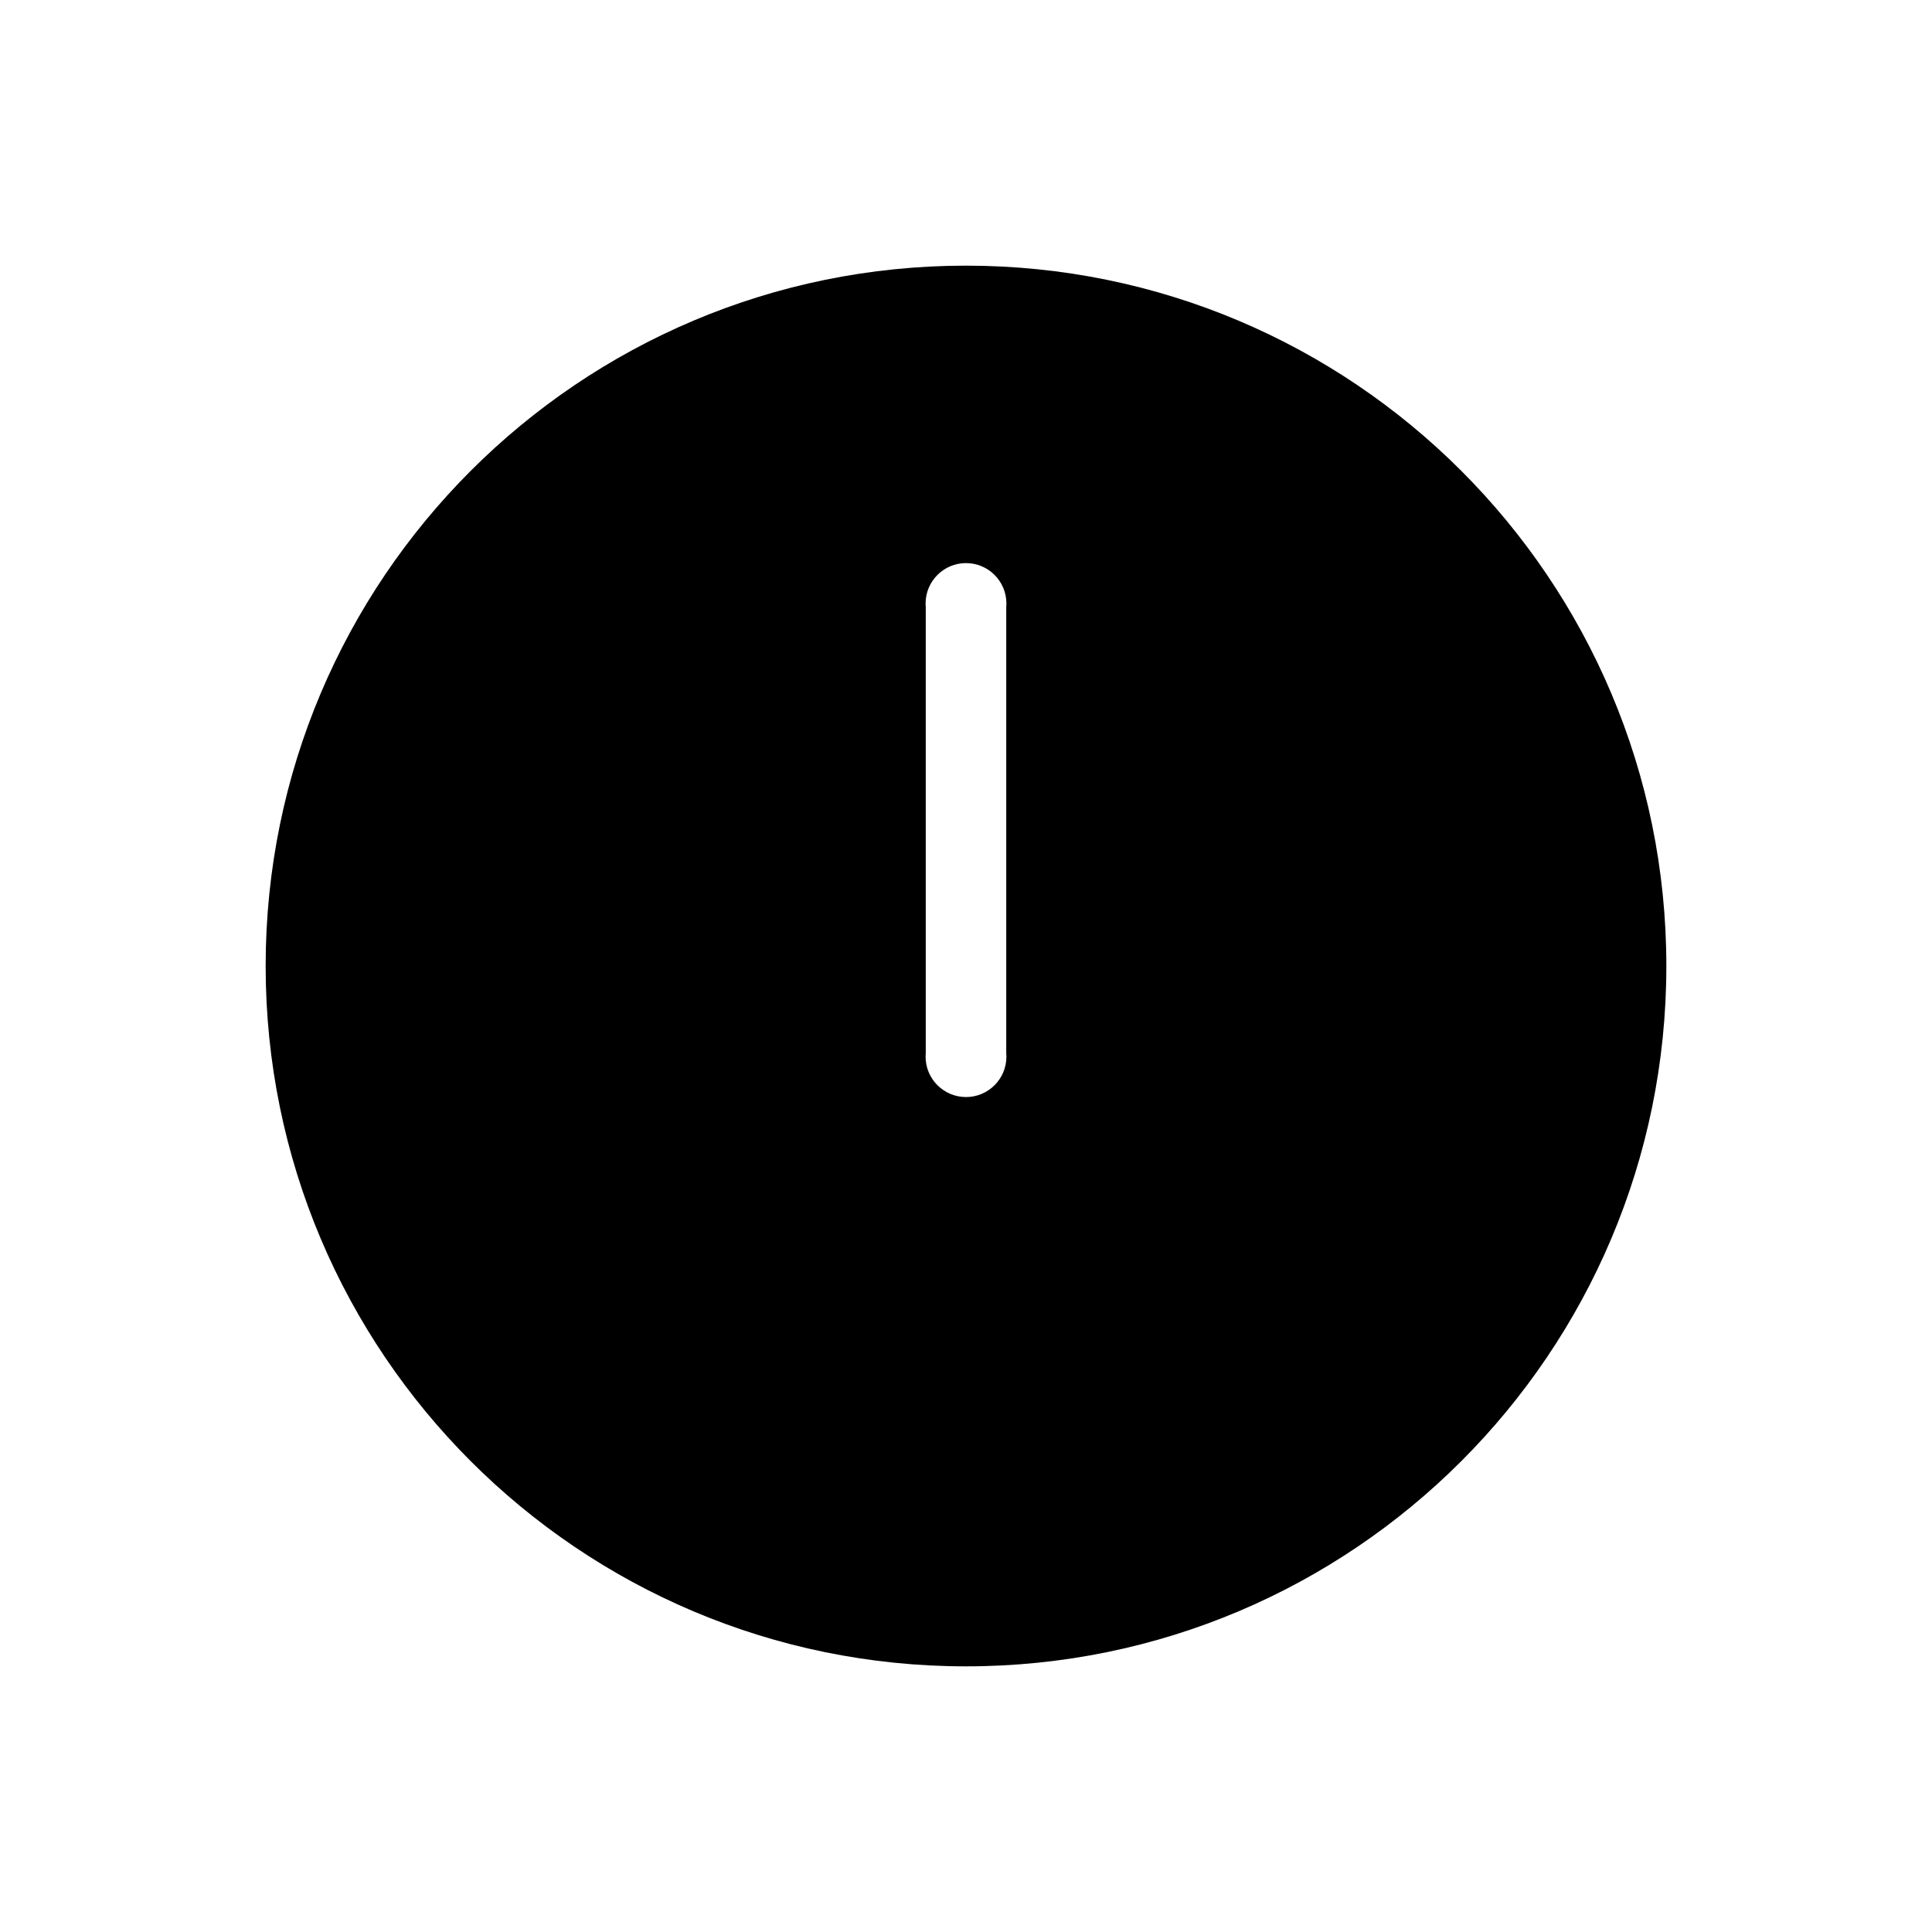
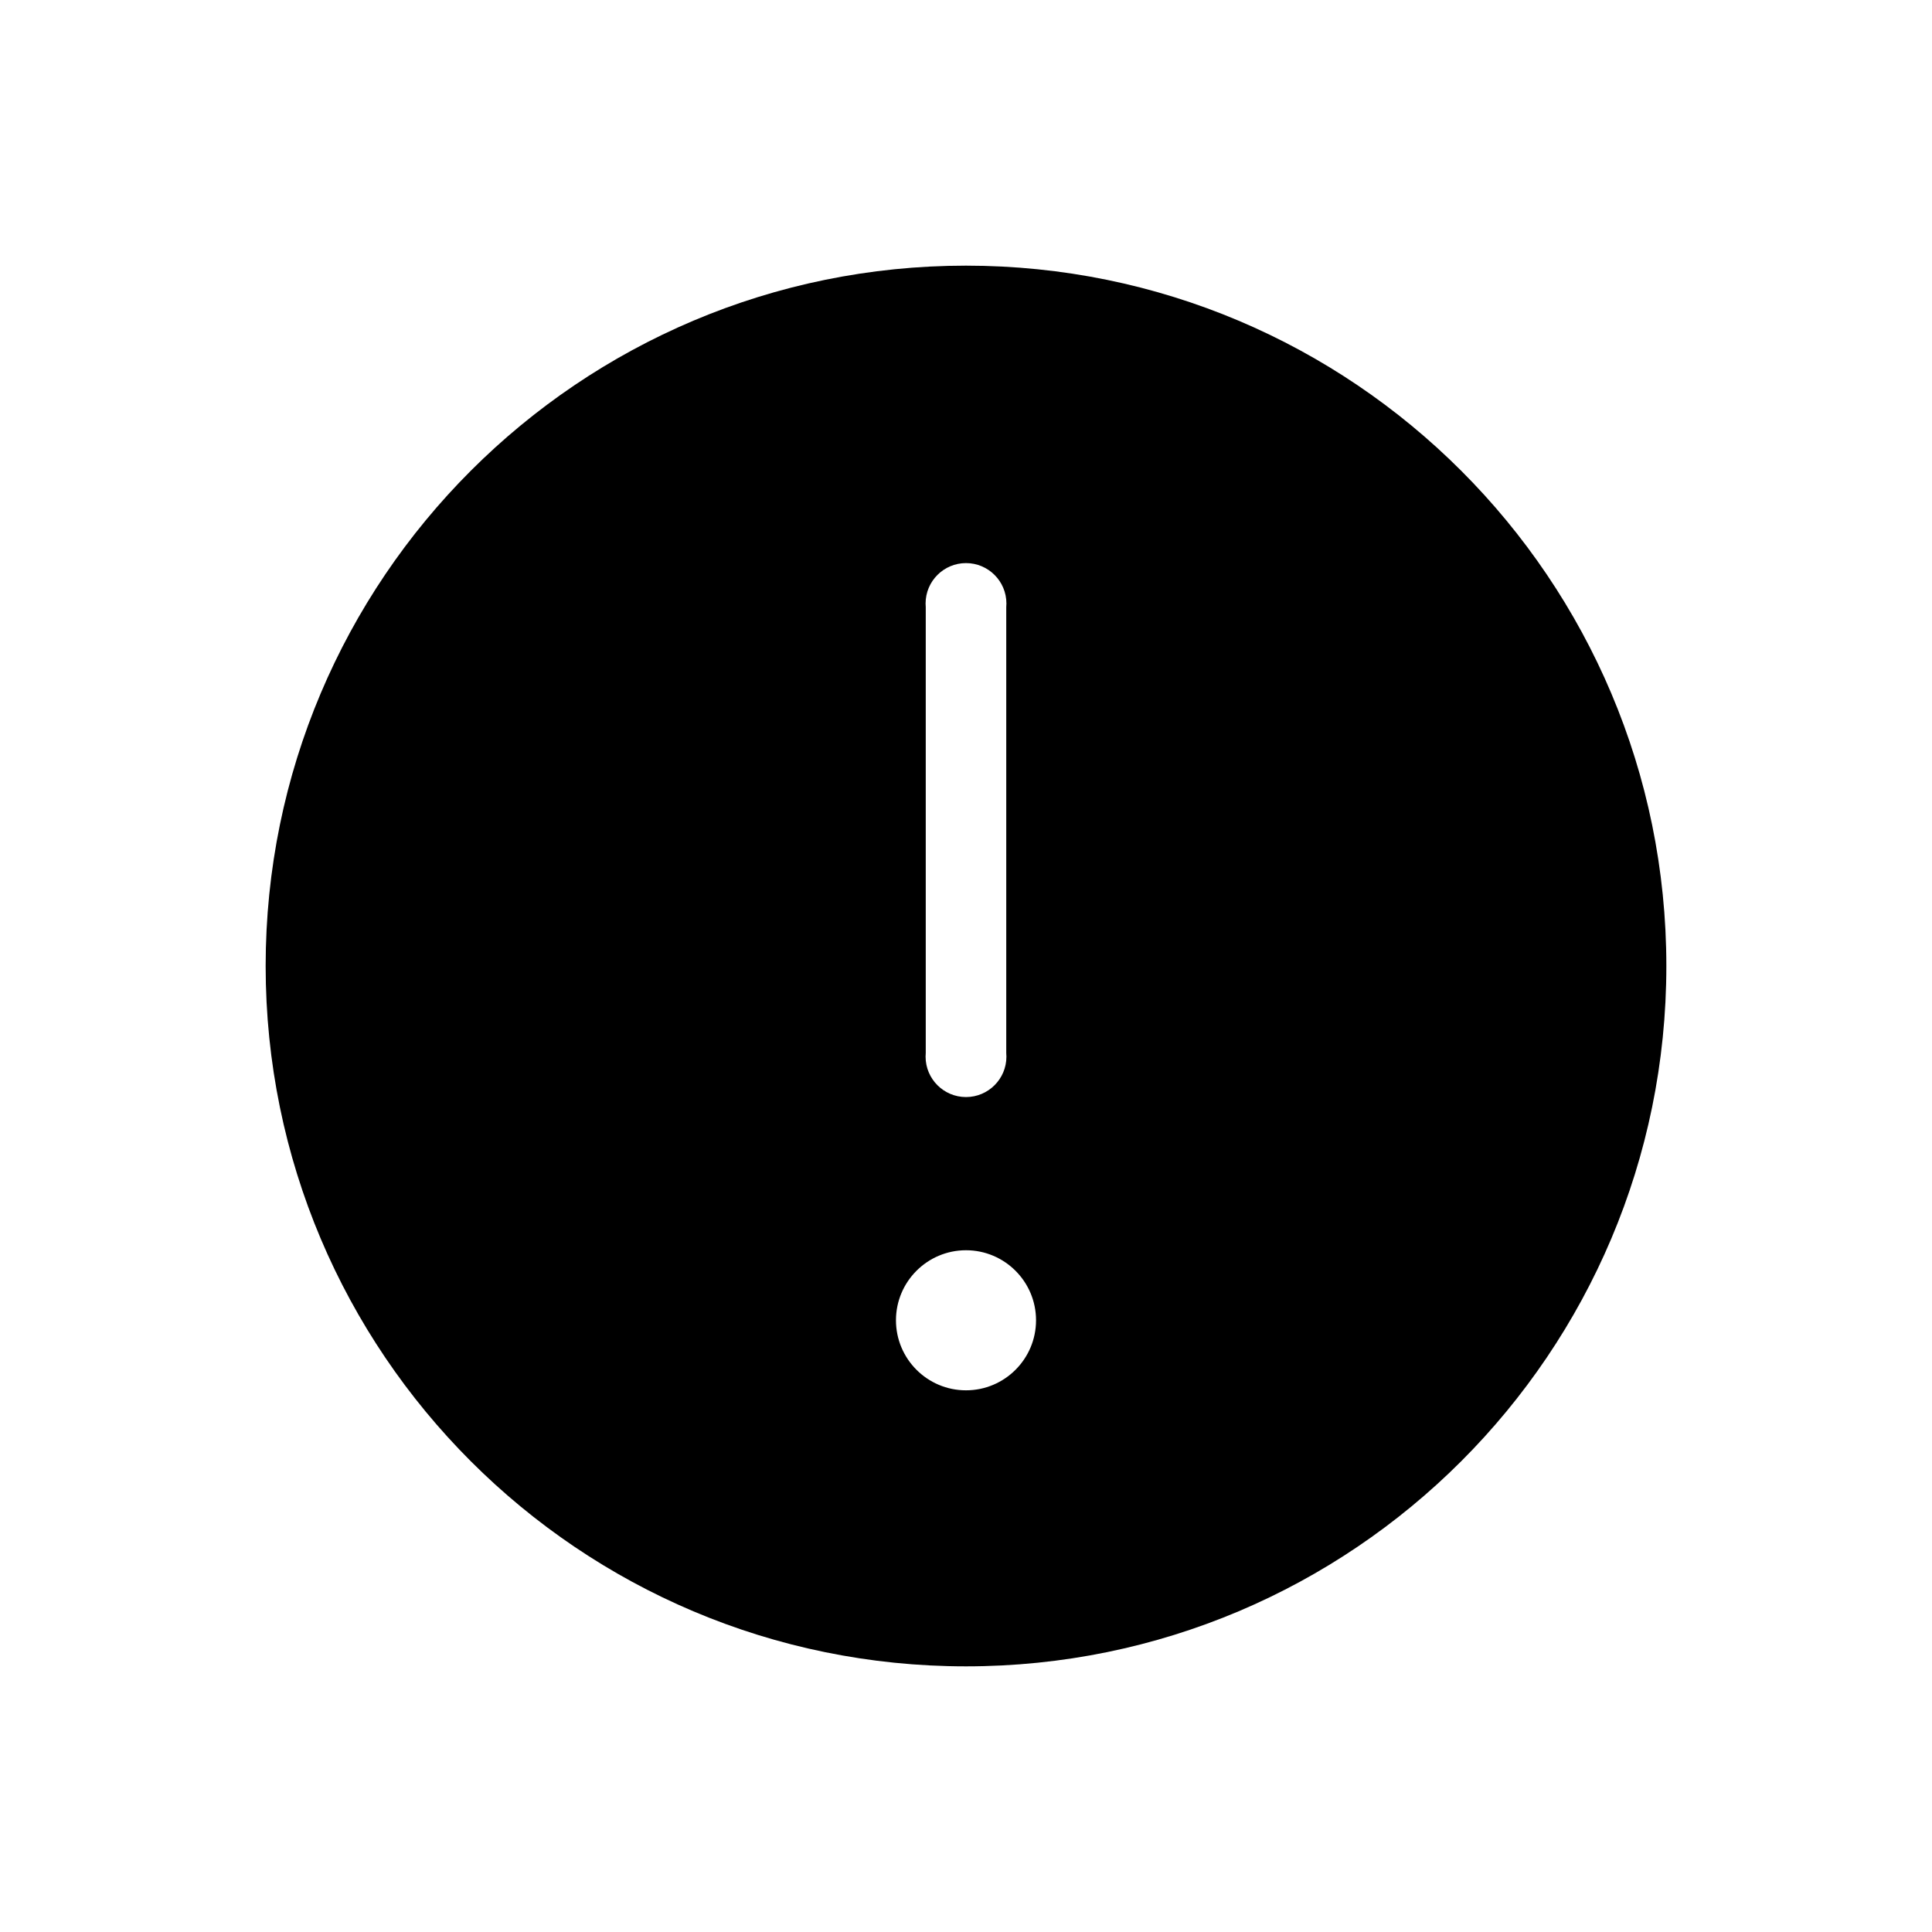
<svg xmlns="http://www.w3.org/2000/svg" viewBox="0 0 24 24" fill="currentColor" stroke="none">
-   <path d="M12,3.3c4.805,0 8.7,3.895 8.7,8.7c0,4.805 -3.895,8.7 -8.7,8.7c-4.805,0 -8.7,-3.895 -8.7,-8.7c0,-4.805 3.895,-8.7 8.7,-8.7zM11.5,13.081c-0.001,0.015 -0.002,0.03 -0.002,0.045c0,0.277 0.225,0.502 0.502,0.502c0.277,0 0.502,-0.225 0.502,-0.502c0,-0.015 -0.001,-0.03 -0.002,-0.045c0,-0.547 0,-4.992 0,-5.539c0.001,-0.015 0.002,-0.03 0.002,-0.045c0,-0.277 -0.225,-0.502 -0.502,-0.502c-0.277,0 -0.502,0.225 -0.502,0.502c0,0.015 0.001,0.03 0.002,0.045c0,0.547 0,4.992 0,5.539z" />
+   <path d="M12,3.3c4.805,0 8.7,3.895 8.7,8.7c0,4.805 -3.895,8.7 -8.7,8.7c-4.805,0 -8.7,-3.895 -8.7,-8.7c0,-4.805 3.895,-8.7 8.7,-8.7zM11.13,16.401c0,0.48 0.39,0.87 0.87,0.87c0.48,0 0.87,-0.39 0.87,-0.87c0,-0.48 -0.39,-0.87 -0.87,-0.87c-0.48,0 -0.87,0.39 -0.87,0.87zM11.5,13.081c-0.001,0.015 -0.002,0.03 -0.002,0.045c0,0.277 0.225,0.502 0.502,0.502c0.277,0 0.502,-0.225 0.502,-0.502c0,-0.015 -0.001,-0.03 -0.002,-0.045c0,-0.547 0,-4.992 0,-5.539c0.001,-0.015 0.002,-0.03 0.002,-0.045c0,-0.277 -0.225,-0.502 -0.502,-0.502c-0.277,0 -0.502,0.225 -0.502,0.502c0,0.015 0.001,0.03 0.002,0.045c0,0.547 0,4.992 0,5.539z" />
</svg>
